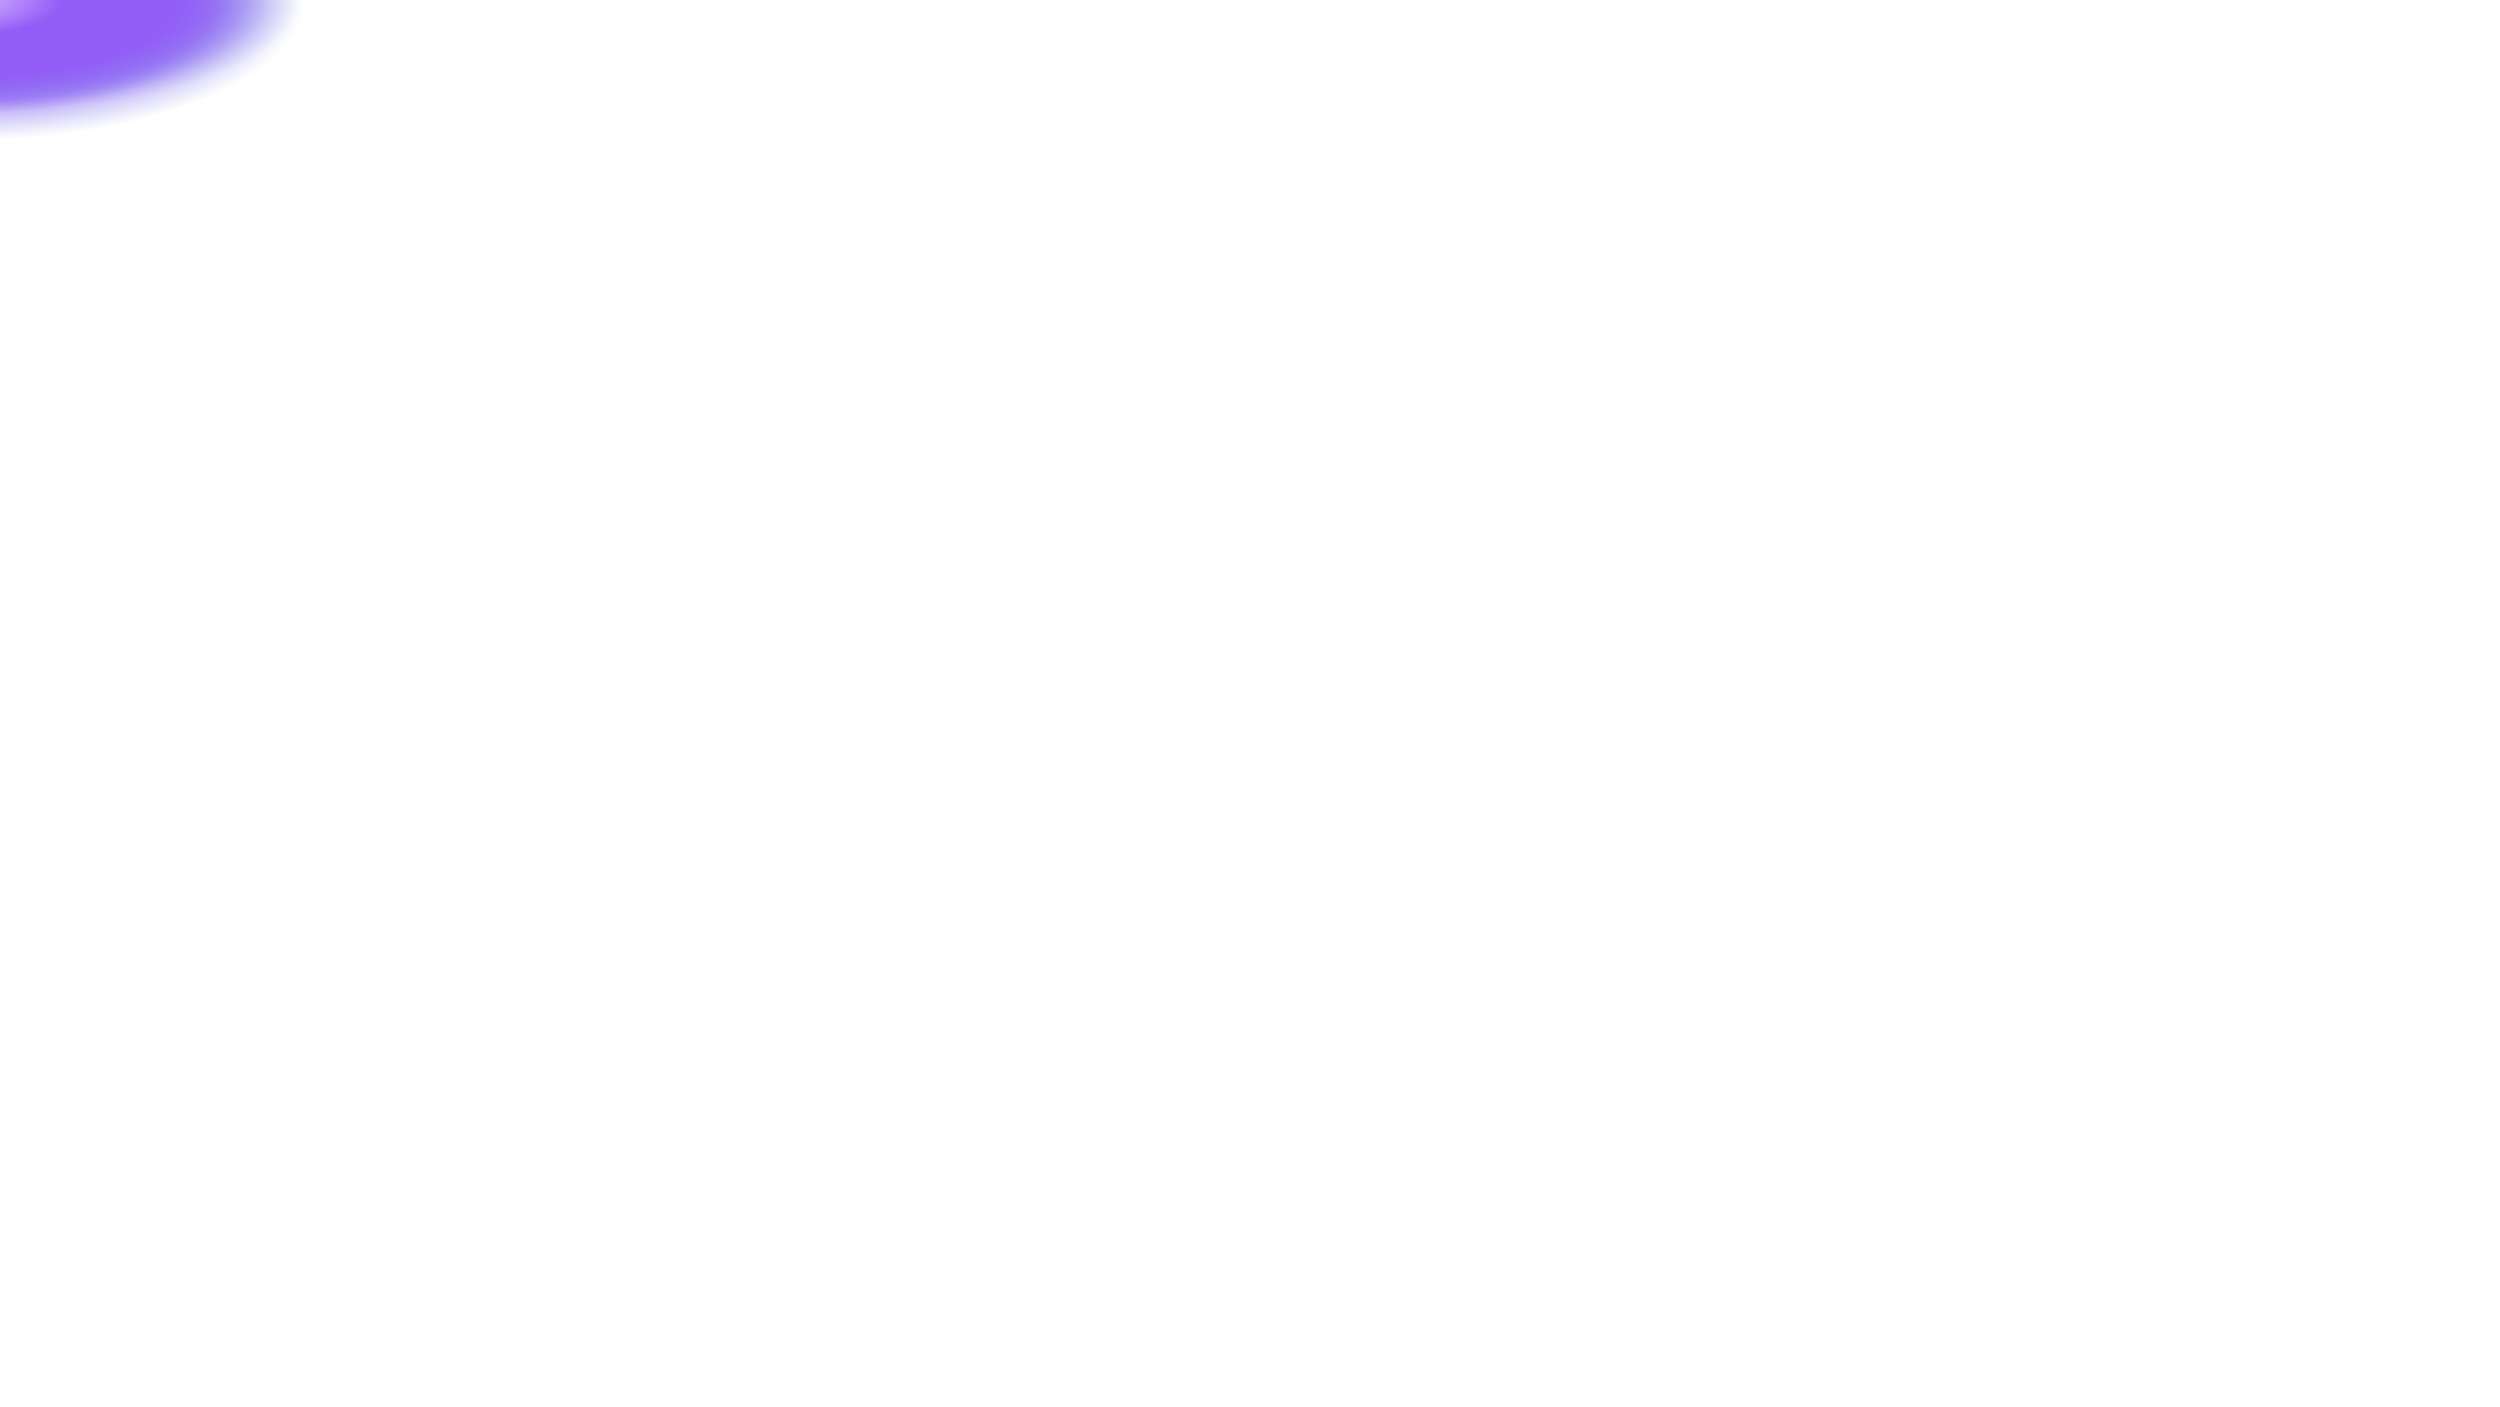
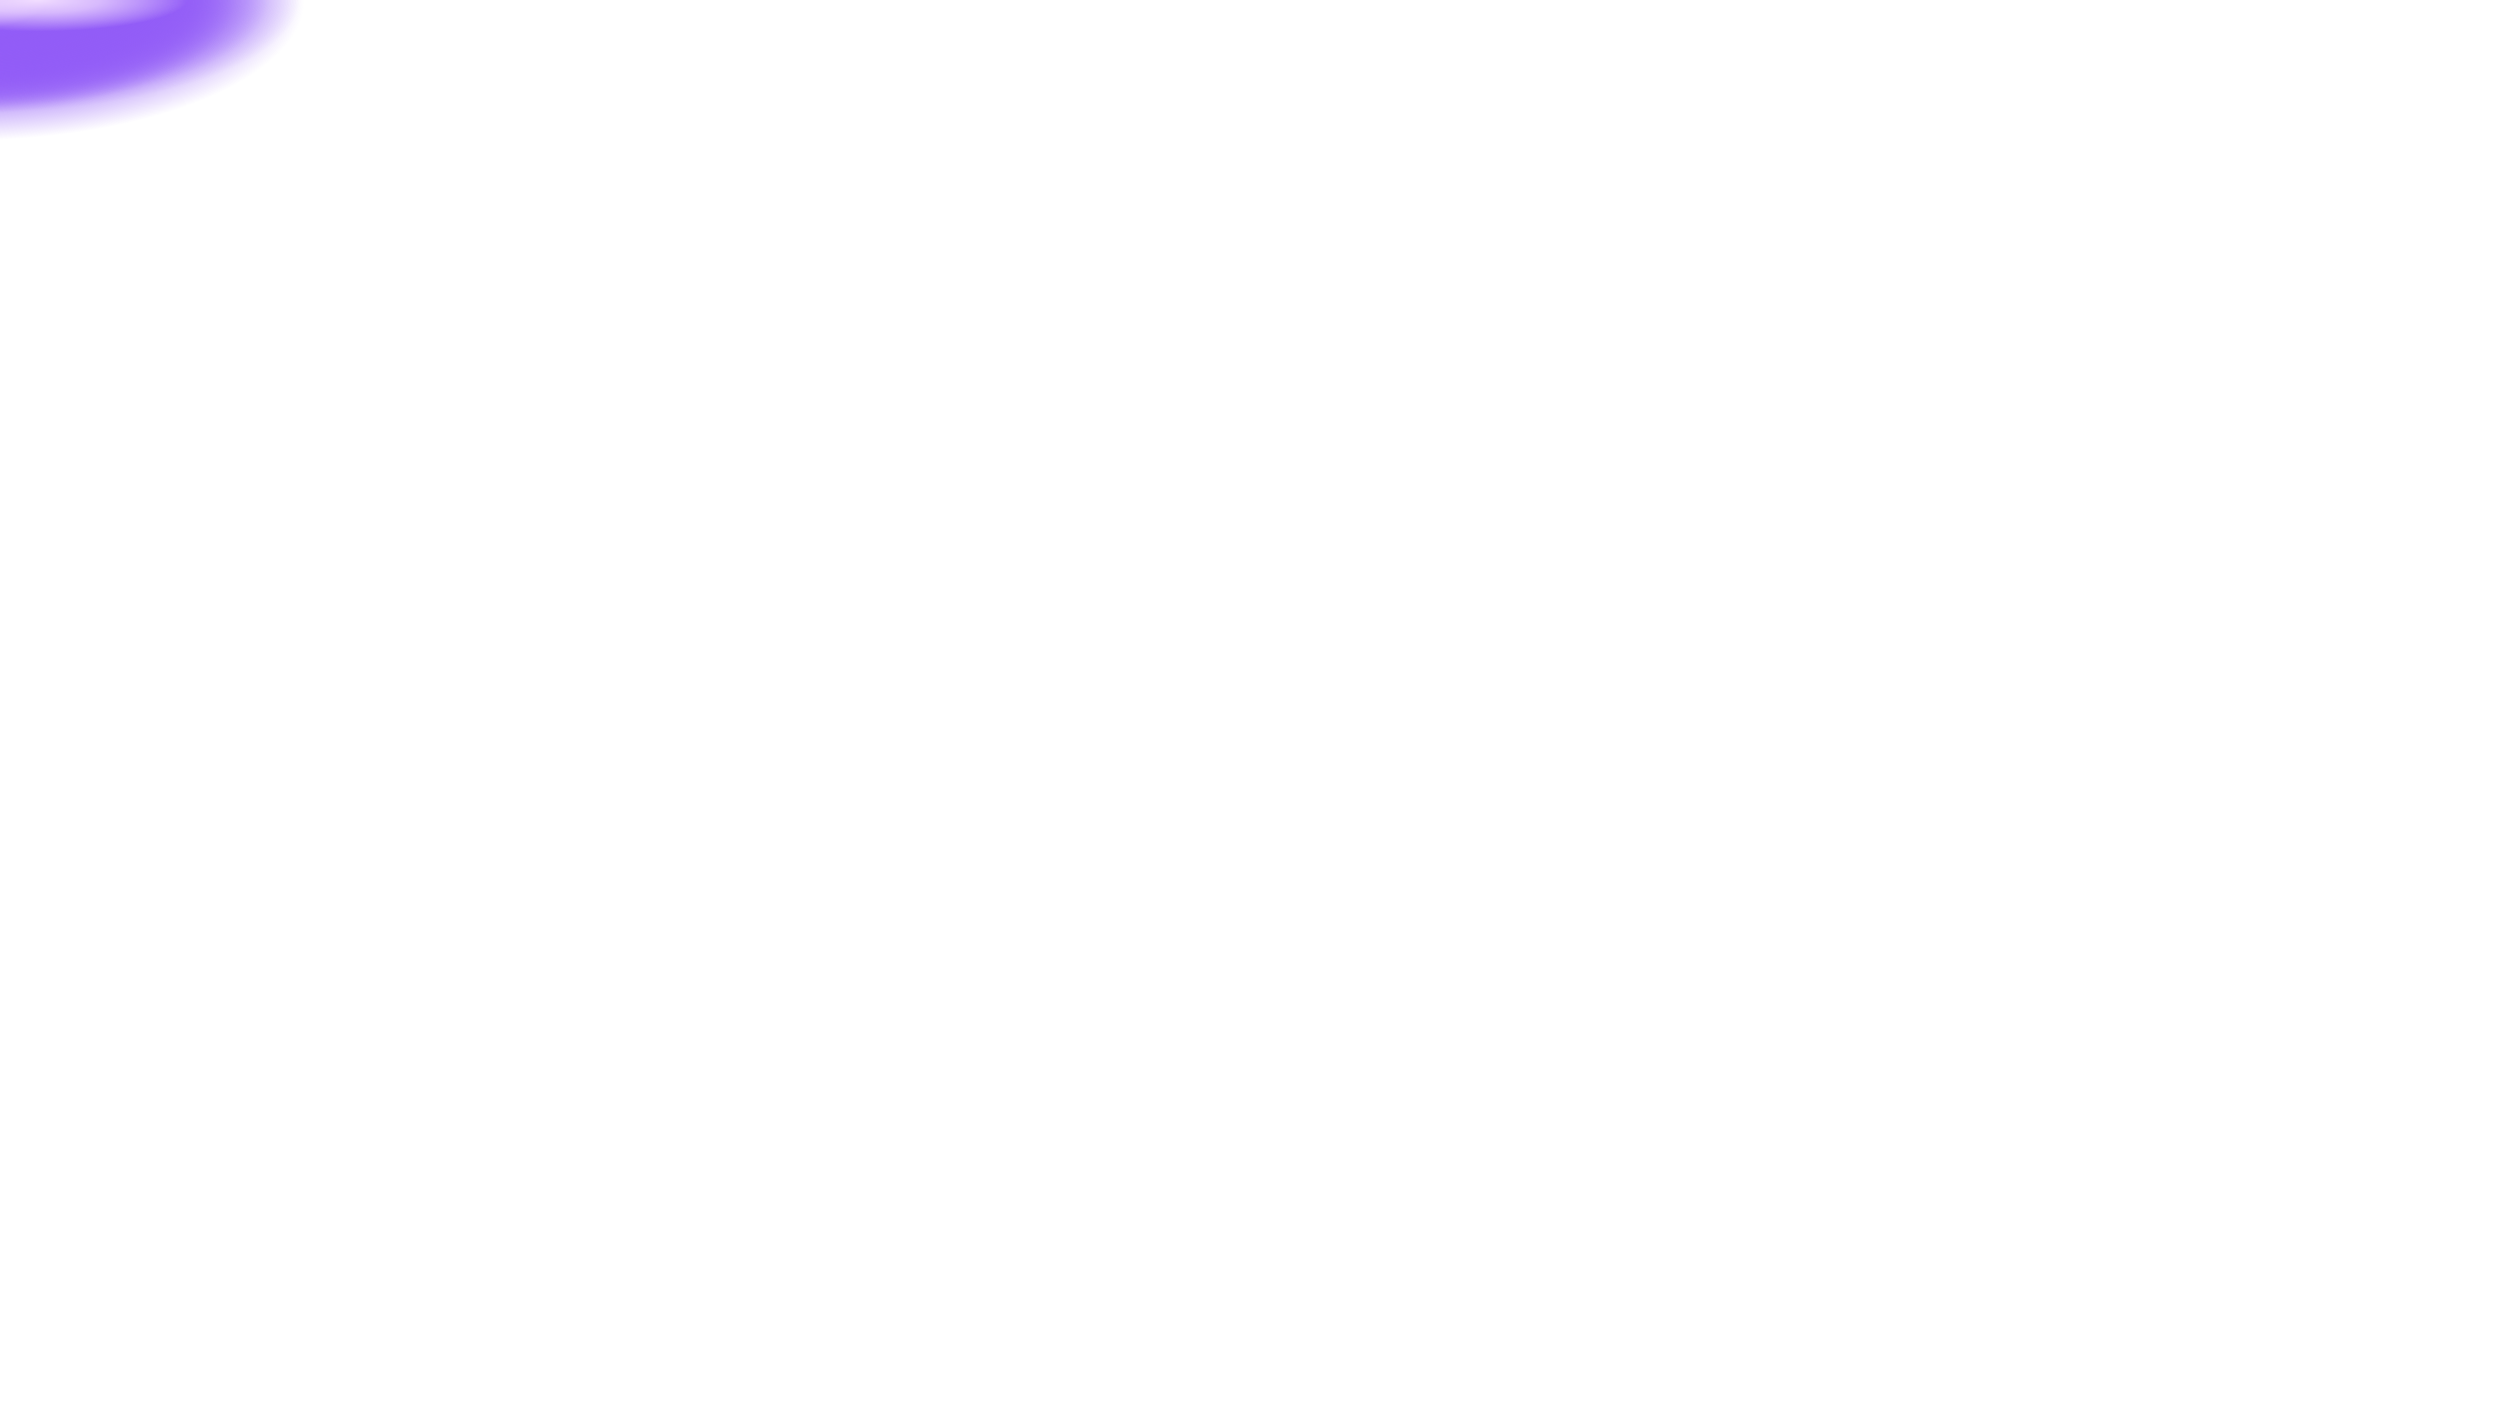
<svg xmlns="http://www.w3.org/2000/svg" width="1672" height="941" viewBox="0 0 1672 941">
  <defs>
    <radialGradient id="pulse">
-       <stop offset=".0" stop-color="#dab9ff" stop-opacity="1">
-         <animate attributeName="stop-color" values="#dab9ff;#9f88ff;#f0a9ef;#dab9ff" dur="6.4s" repeatCount="indefinite" />
+       <stop stop-color="#dab9ff" />
+       <stop offset=".28" stop-color="#925cf7">
+         <animate attributeName="stop-color" values="#b374ff;#e05fbc;#8689ff;#b374ff" dur="3.8s" repeatCount="indefinite" />
      </stop>
-       <stop offset=".33" stop-color="#925cf7" stop-opacity="1">
-         <animate attributeName="stop-color" values="#925cf7;#7769ff;#dc68cf;#925cf7" dur="6.4s" repeatCount="indefinite" />
+       <stop offset=".68" stop-color="#925cf7" stop-opacity=".7">
+         <animate attributeName="stop-color" values="#b374ff;#e05fbc;#8689ff;#b374ff" dur="3.8s" repeatCount="indefinite" />
      </stop>
-       <stop offset=".72" stop-color="#925cf7" stop-opacity=".66">
-         <animate attributeName="stop-color" values="#925cf7;#7769ff;#dc68cf;#925cf7" dur="6.4s" repeatCount="indefinite" />
-       </stop>
-       <stop offset="1" stop-color="#7a8ae8" stop-opacity="0" />
+       <stop offset="1" stop-color="#925cf7" stop-opacity="0" />
+     </radialGradient>
+     <radialGradient id="glint">
+       <stop stop-color="#f2deff" />
+       <stop offset=".42" stop-color="#f2deff" stop-opacity=".7" />
+       <stop offset="1" stop-color="#f2deff" stop-opacity="0" />
    </radialGradient>
  </defs>
  <g>
-     <animateMotion path="M 790 -40 C 1024 118 1270 212 1455 276 S 1600 365 1715 470" dur="6.3s" begin="-1.1s" rotate="auto" repeatCount="indefinite" />
-     <animate attributeName="opacity" values="0;1;1;0" keyTimes="0;.13;.82;1" dur="6.3s" begin="-1.1s" repeatCount="indefinite" />
+     <animateMotion path="M 790 -40 C 1024 118 1270 212 1455 276 S 1600 365 1715 470" dur="4.7s" begin="-1.1s" rotate="auto" repeatCount="indefinite" />
+     <animate attributeName="opacity" values="0;1;1;0" keyTimes="0;.1;.86;1" dur="4.7s" begin="-1.1s" repeatCount="indefinite" />
    <ellipse cx="-25" rx="225" ry="76" fill="url(#pulse)" />
+     <ellipse cx="25" rx="100" ry="21" fill="url(#glint)" />
  </g>
  <g>
-     <animateMotion path="M 1215 -50 C 1325 39 1403 98 1495 111 S 1627 177 1730 302" dur="5.7s" begin="-2.9s" rotate="auto" repeatCount="indefinite" />
-     <animate attributeName="opacity" values="0;1;1;0" keyTimes="0;.13;.82;1" dur="5.7s" begin="-2.9s" repeatCount="indefinite" />
+     <animateMotion path="M 1215 -50 C 1325 39 1403 98 1495 111 S 1627 177 1730 302" dur="4.1s" begin="-2.9s" rotate="auto" repeatCount="indefinite" />
+     <animate attributeName="opacity" values="0;1;1;0" keyTimes="0;.1;.86;1" dur="4.1s" begin="-2.9s" repeatCount="indefinite" />
    <ellipse cx="-25" rx="182" ry="76" fill="url(#pulse)" />
+     <ellipse cx="25" rx="100" ry="21" fill="url(#glint)" />
  </g>
  <g>
-     <animateMotion path="M 970 967 C 1160 928 1340 824 1481 791 S 1649 678 1730 642" dur="7.1s" begin="-3.6s" rotate="auto" repeatCount="indefinite" />
-     <animate attributeName="opacity" values="0;1;1;0" keyTimes="0;.13;.82;1" dur="7.1s" begin="-3.6s" repeatCount="indefinite" />
+     <animateMotion path="M 970 967 C 1160 928 1340 824 1481 791 S 1649 678 1730 642" dur="5.3s" begin="-3.6s" rotate="auto" repeatCount="indefinite" />
+     <animate attributeName="opacity" values="0;1;1;0" keyTimes="0;.1;.86;1" dur="5.3s" begin="-3.6s" repeatCount="indefinite" />
    <ellipse cx="-25" rx="229" ry="94" fill="url(#pulse)" />
+     <ellipse cx="25" rx="100" ry="21" fill="url(#glint)" />
  </g>
  <g>
-     <animateMotion path="M 1040 827 C 1230 764 1451 679 1560 571 S 1669 459 1712 412" dur="6.8s" begin="-5.1s" rotate="auto" repeatCount="indefinite" />
-     <animate attributeName="opacity" values="0;1;1;0" keyTimes="0;.13;.82;1" dur="6.8s" begin="-5.1s" repeatCount="indefinite" />
+     <animateMotion path="M 1040 827 C 1230 764 1451 679 1560 571 S 1669 459 1712 412" dur="4.9s" begin="-5.1s" rotate="auto" repeatCount="indefinite" />
+     <animate attributeName="opacity" values="0;1;1;0" keyTimes="0;.1;.86;1" dur="4.9s" begin="-5.1s" repeatCount="indefinite" />
    <ellipse cx="-25" rx="205" ry="72" fill="url(#pulse)" />
+     <ellipse cx="25" rx="100" ry="21" fill="url(#glint)" />
  </g>
</svg>
